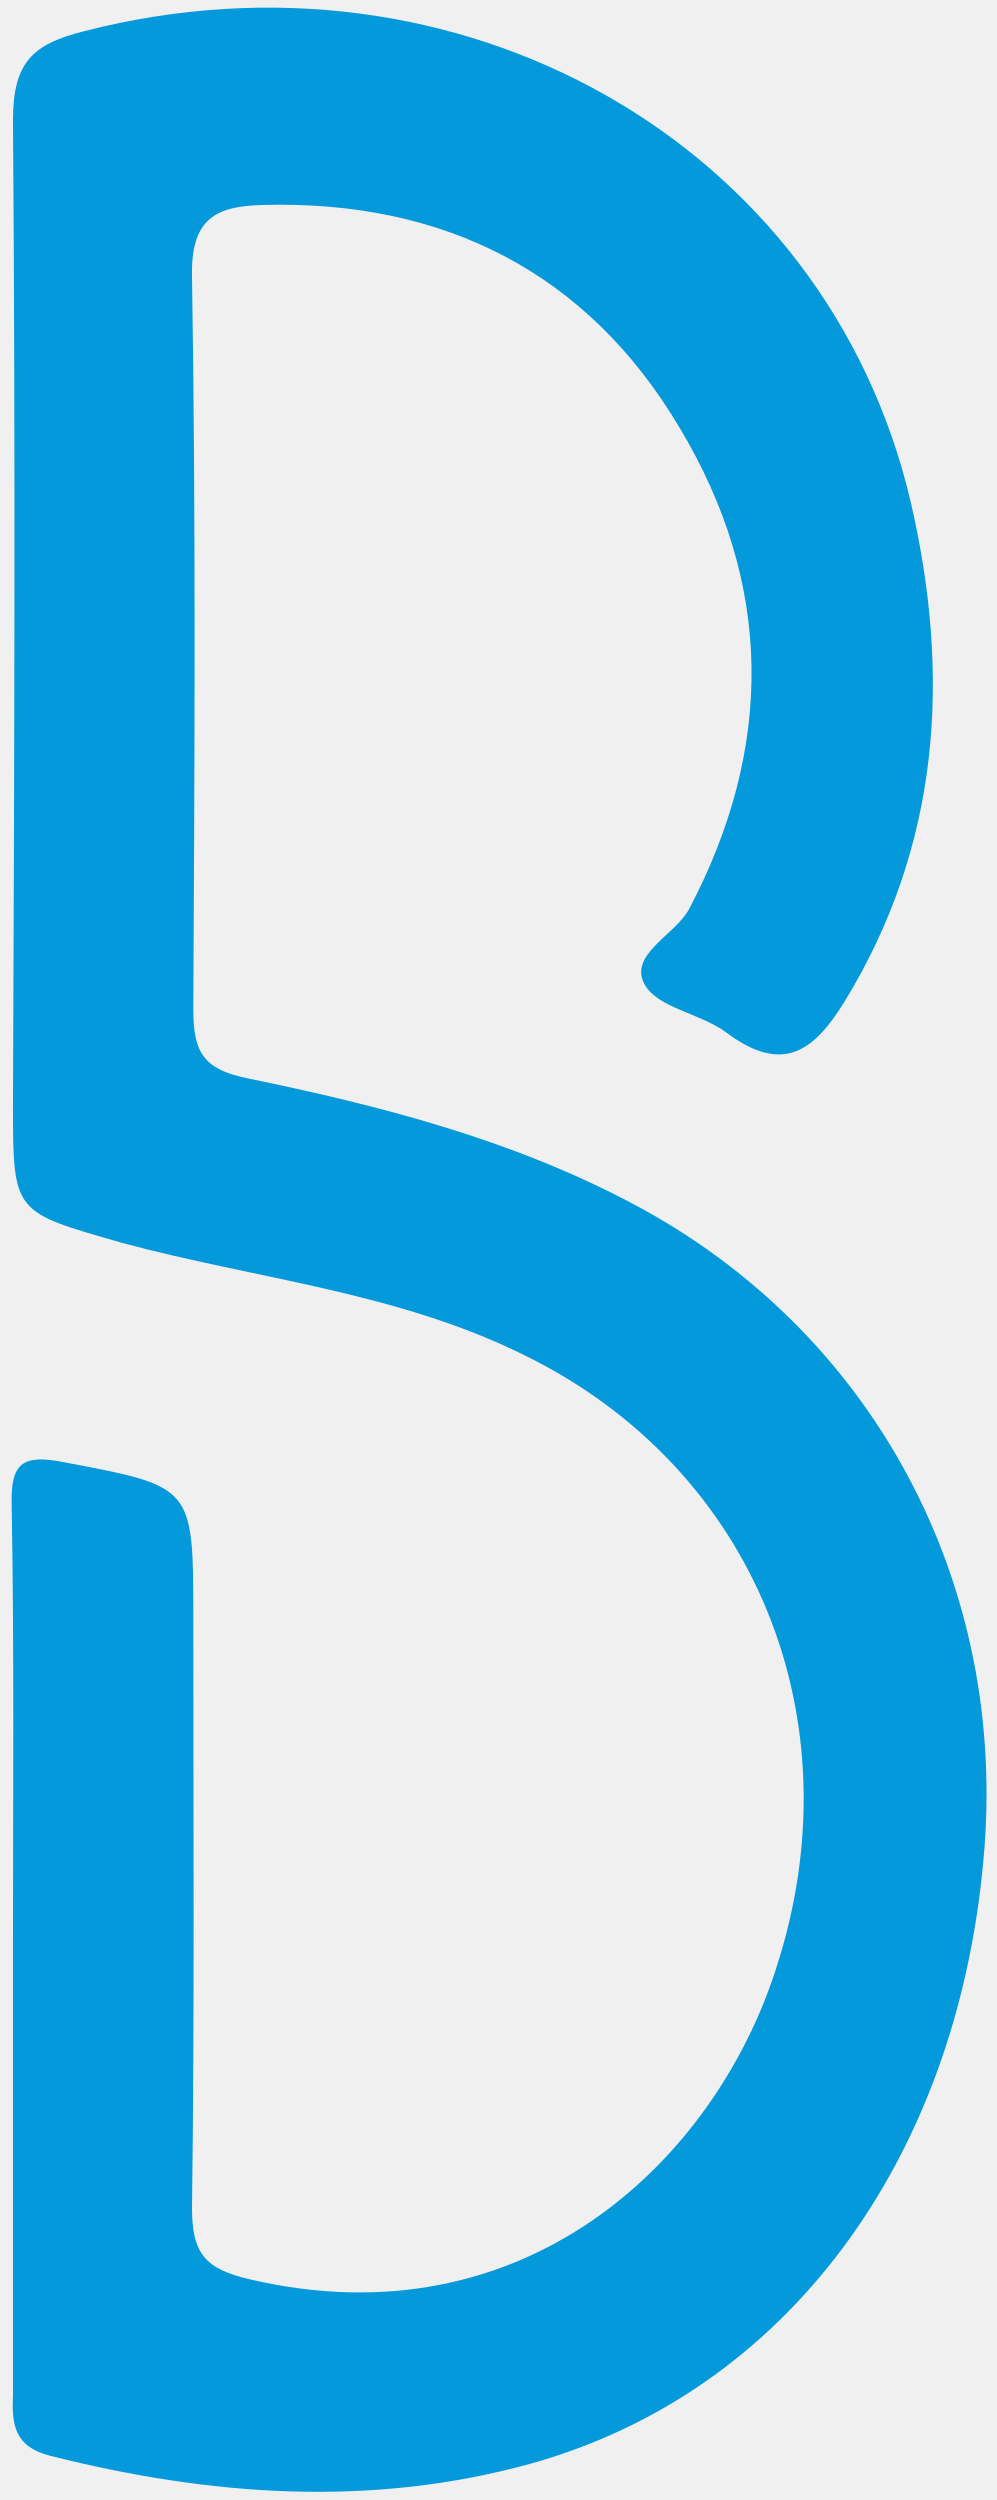
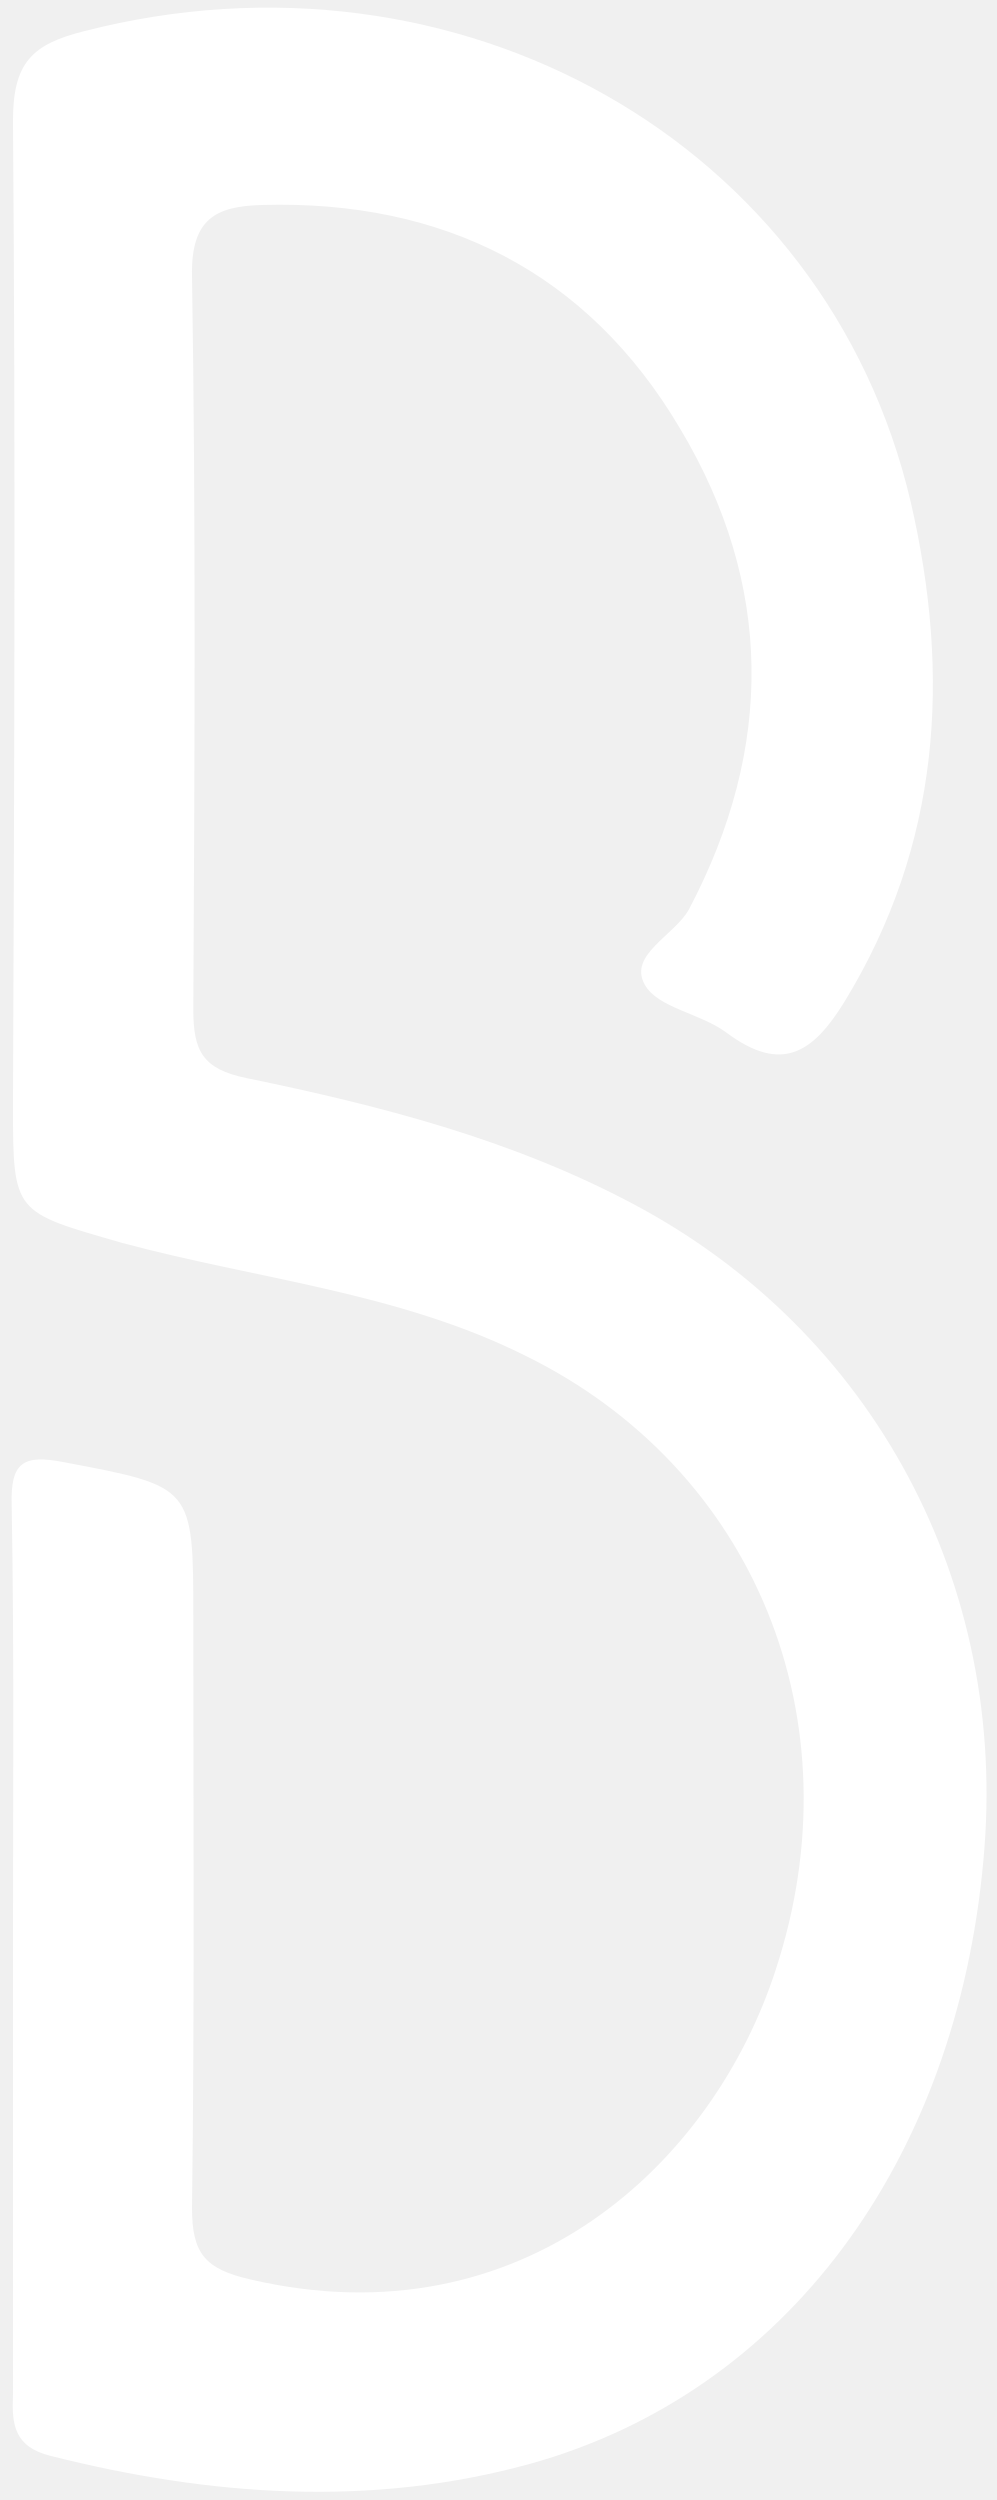
<svg xmlns="http://www.w3.org/2000/svg" version="1.1" id="Слой_1" x="0px" y="0px" viewBox="0 0 76.8 192.7" style="enable-background:new 0 0 76.8 192.7;" xml:space="preserve">
  <style type="text/css">
- 	.st0{fill:#0499DB;}
+ 	.st0{fill:#fff;}
</style>
  <g>
    <path class="st0" d="M1,150c0-11.3,0.1-22.7-0.1-34c-0.1-3.3,0.9-3.9,4-3.3c10,1.9,10,1.8,10,12c0,15.2,0.1,30.3-0.1,45.5   c0,3.5,1,4.7,4.5,5.5c21,4.9,35.7-9,40.5-23.9c6.3-19.2-1.6-38.6-19.3-47.3c-9.8-4.9-20.7-5.9-31.1-8.7C1.1,93.4,1,93.6,1,85.3   C1.1,60,1.2,34.7,1,9.3c0-4.5,1.5-5.9,5.5-6.9C35.3-5,63.7,10.9,70.2,38.7c3.1,13.4,2.3,26.4-5.1,38.5c-2.4,3.9-4.8,5.6-9.1,2.4   c-2-1.5-5.3-1.9-6.3-3.7c-1.3-2.3,2.3-3.8,3.4-5.8c6.6-12.5,6.5-25.1-0.7-37.1c-7.1-12-18.2-17.6-32.2-17.2c-3.5,0.1-5.5,1-5.4,5.5   c0.3,18.8,0.2,37.6,0.1,56.5c0,3.2,0.7,4.6,4.1,5.3c10.2,2.1,20.4,4.7,29.8,9.7c18.5,9.8,29,29.3,27,50.6   c-2.1,23.2-15.2,41-34.9,46.5c-12.3,3.4-24.7,2.5-37-0.6c-2.8-0.7-3-2.4-2.9-4.7C1,173,1,161.5,1,150z" />
  </g>
</svg>
